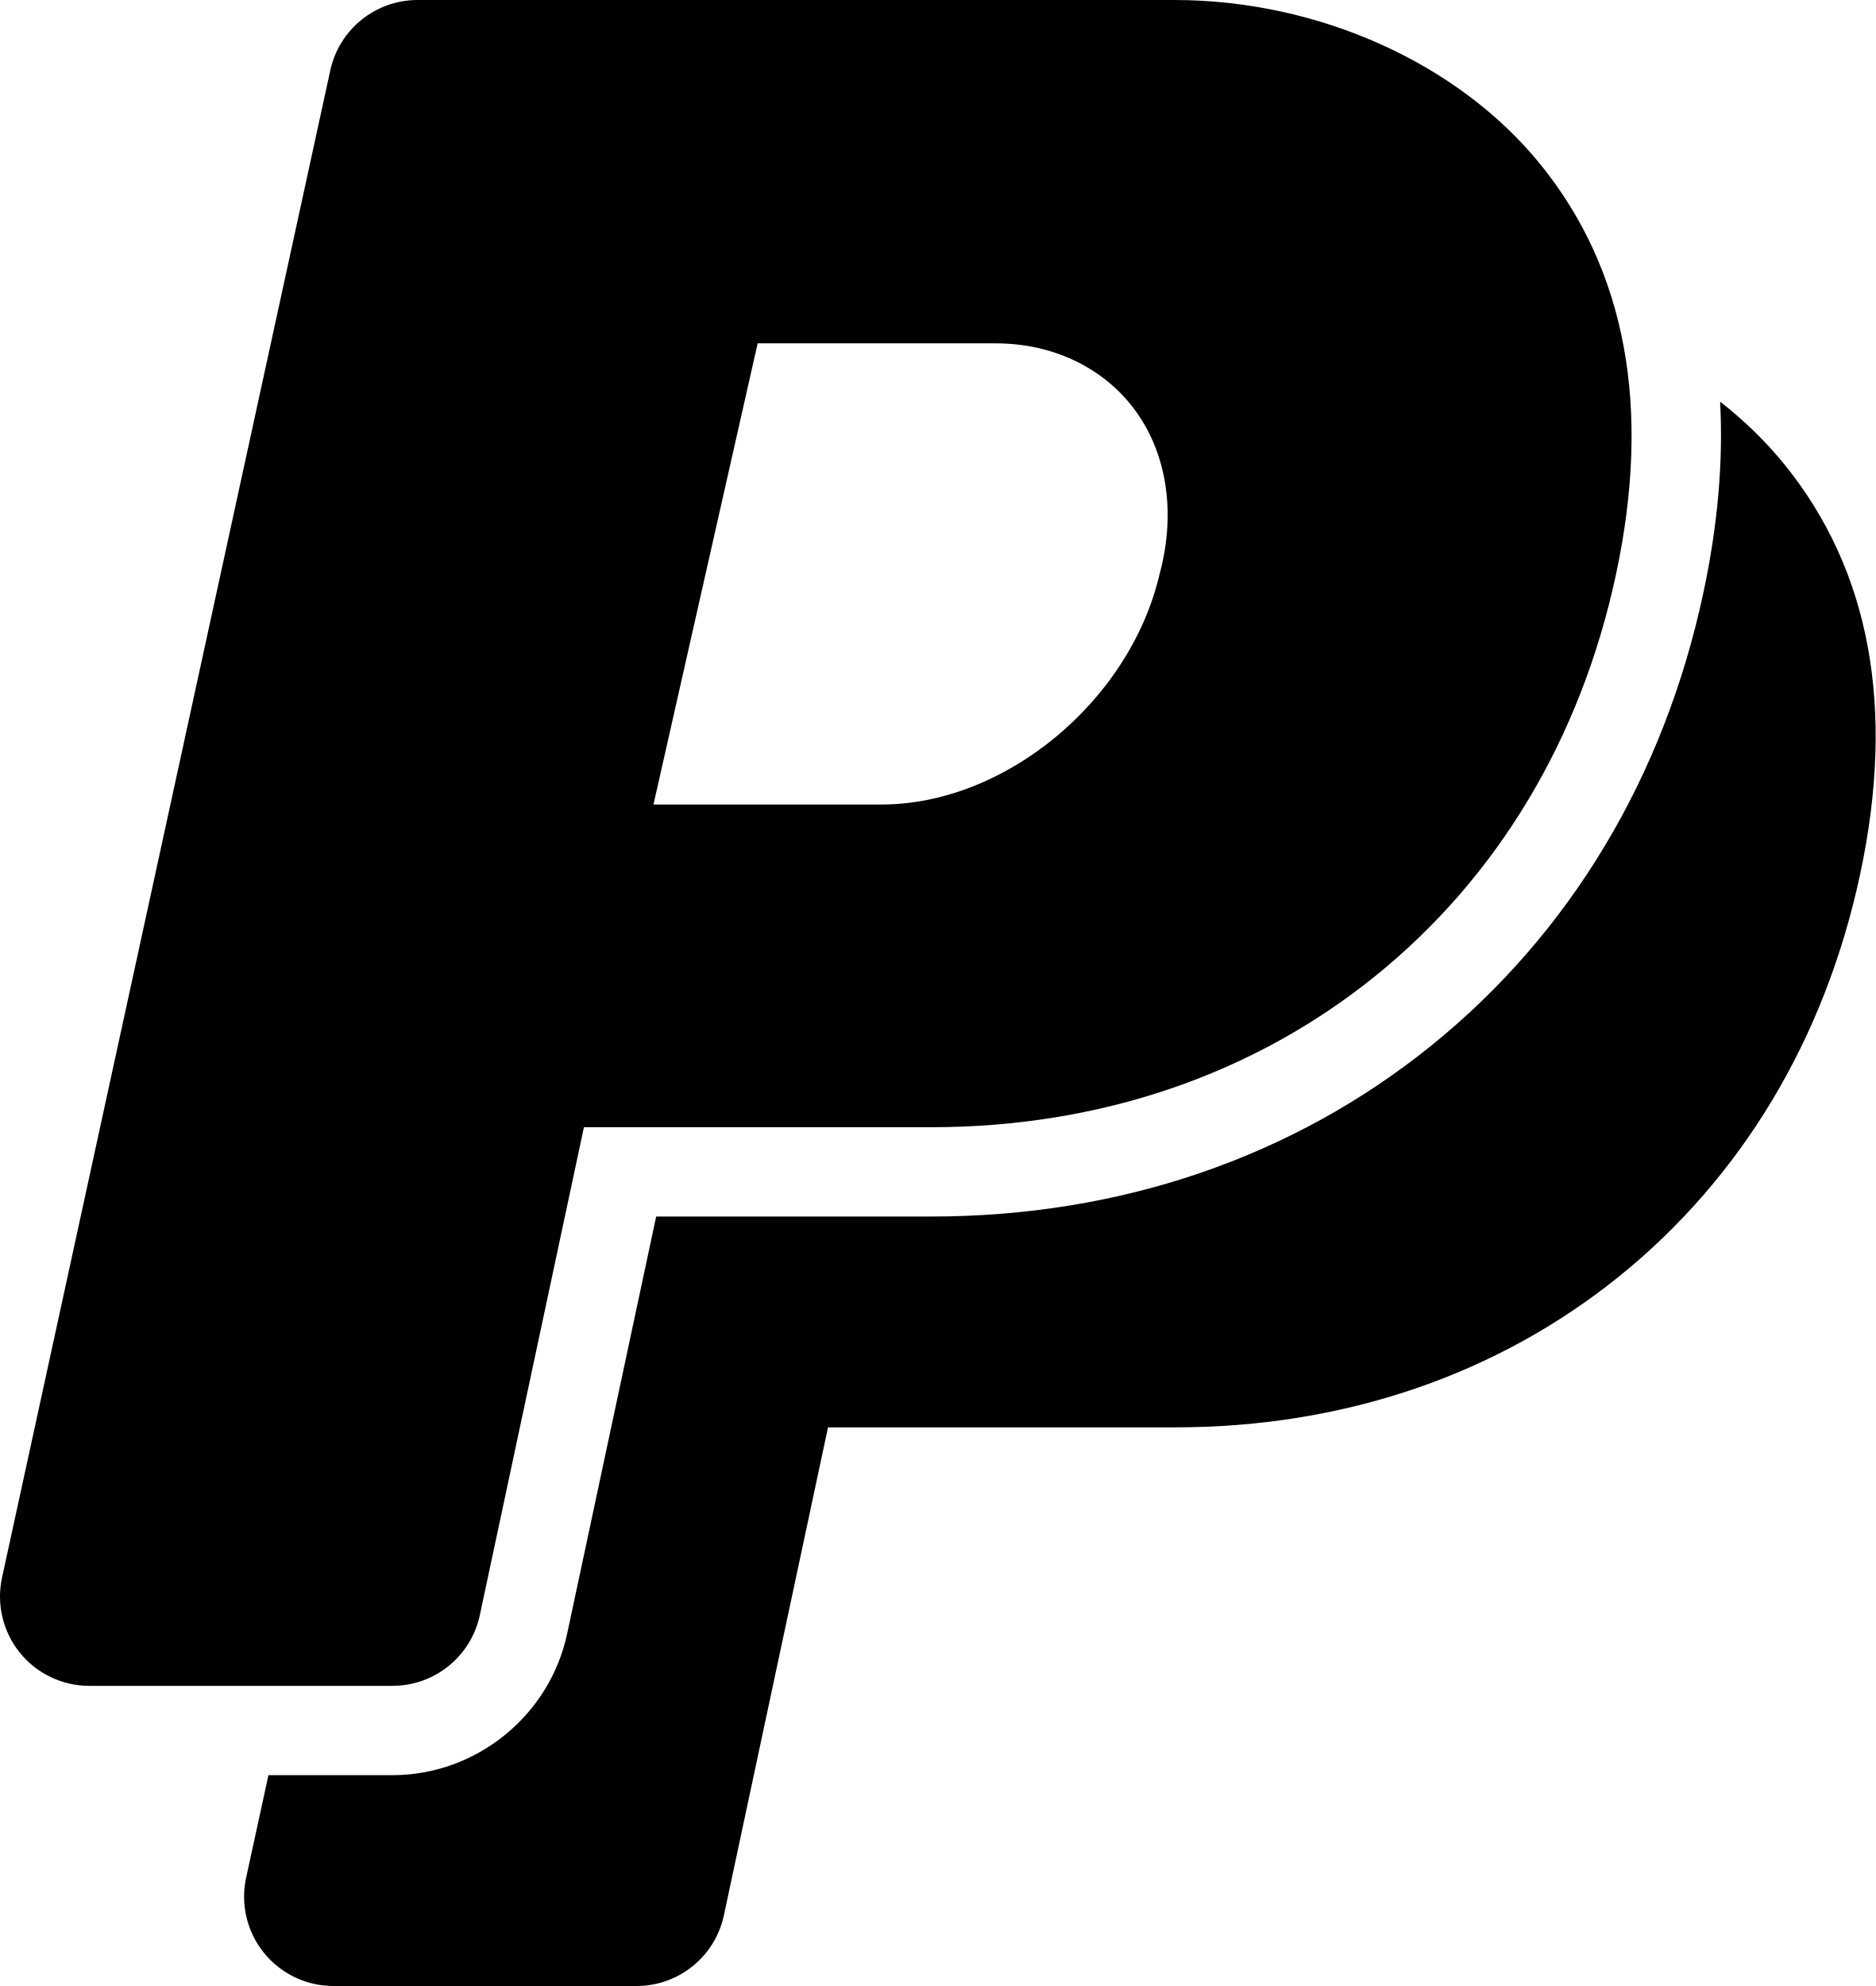
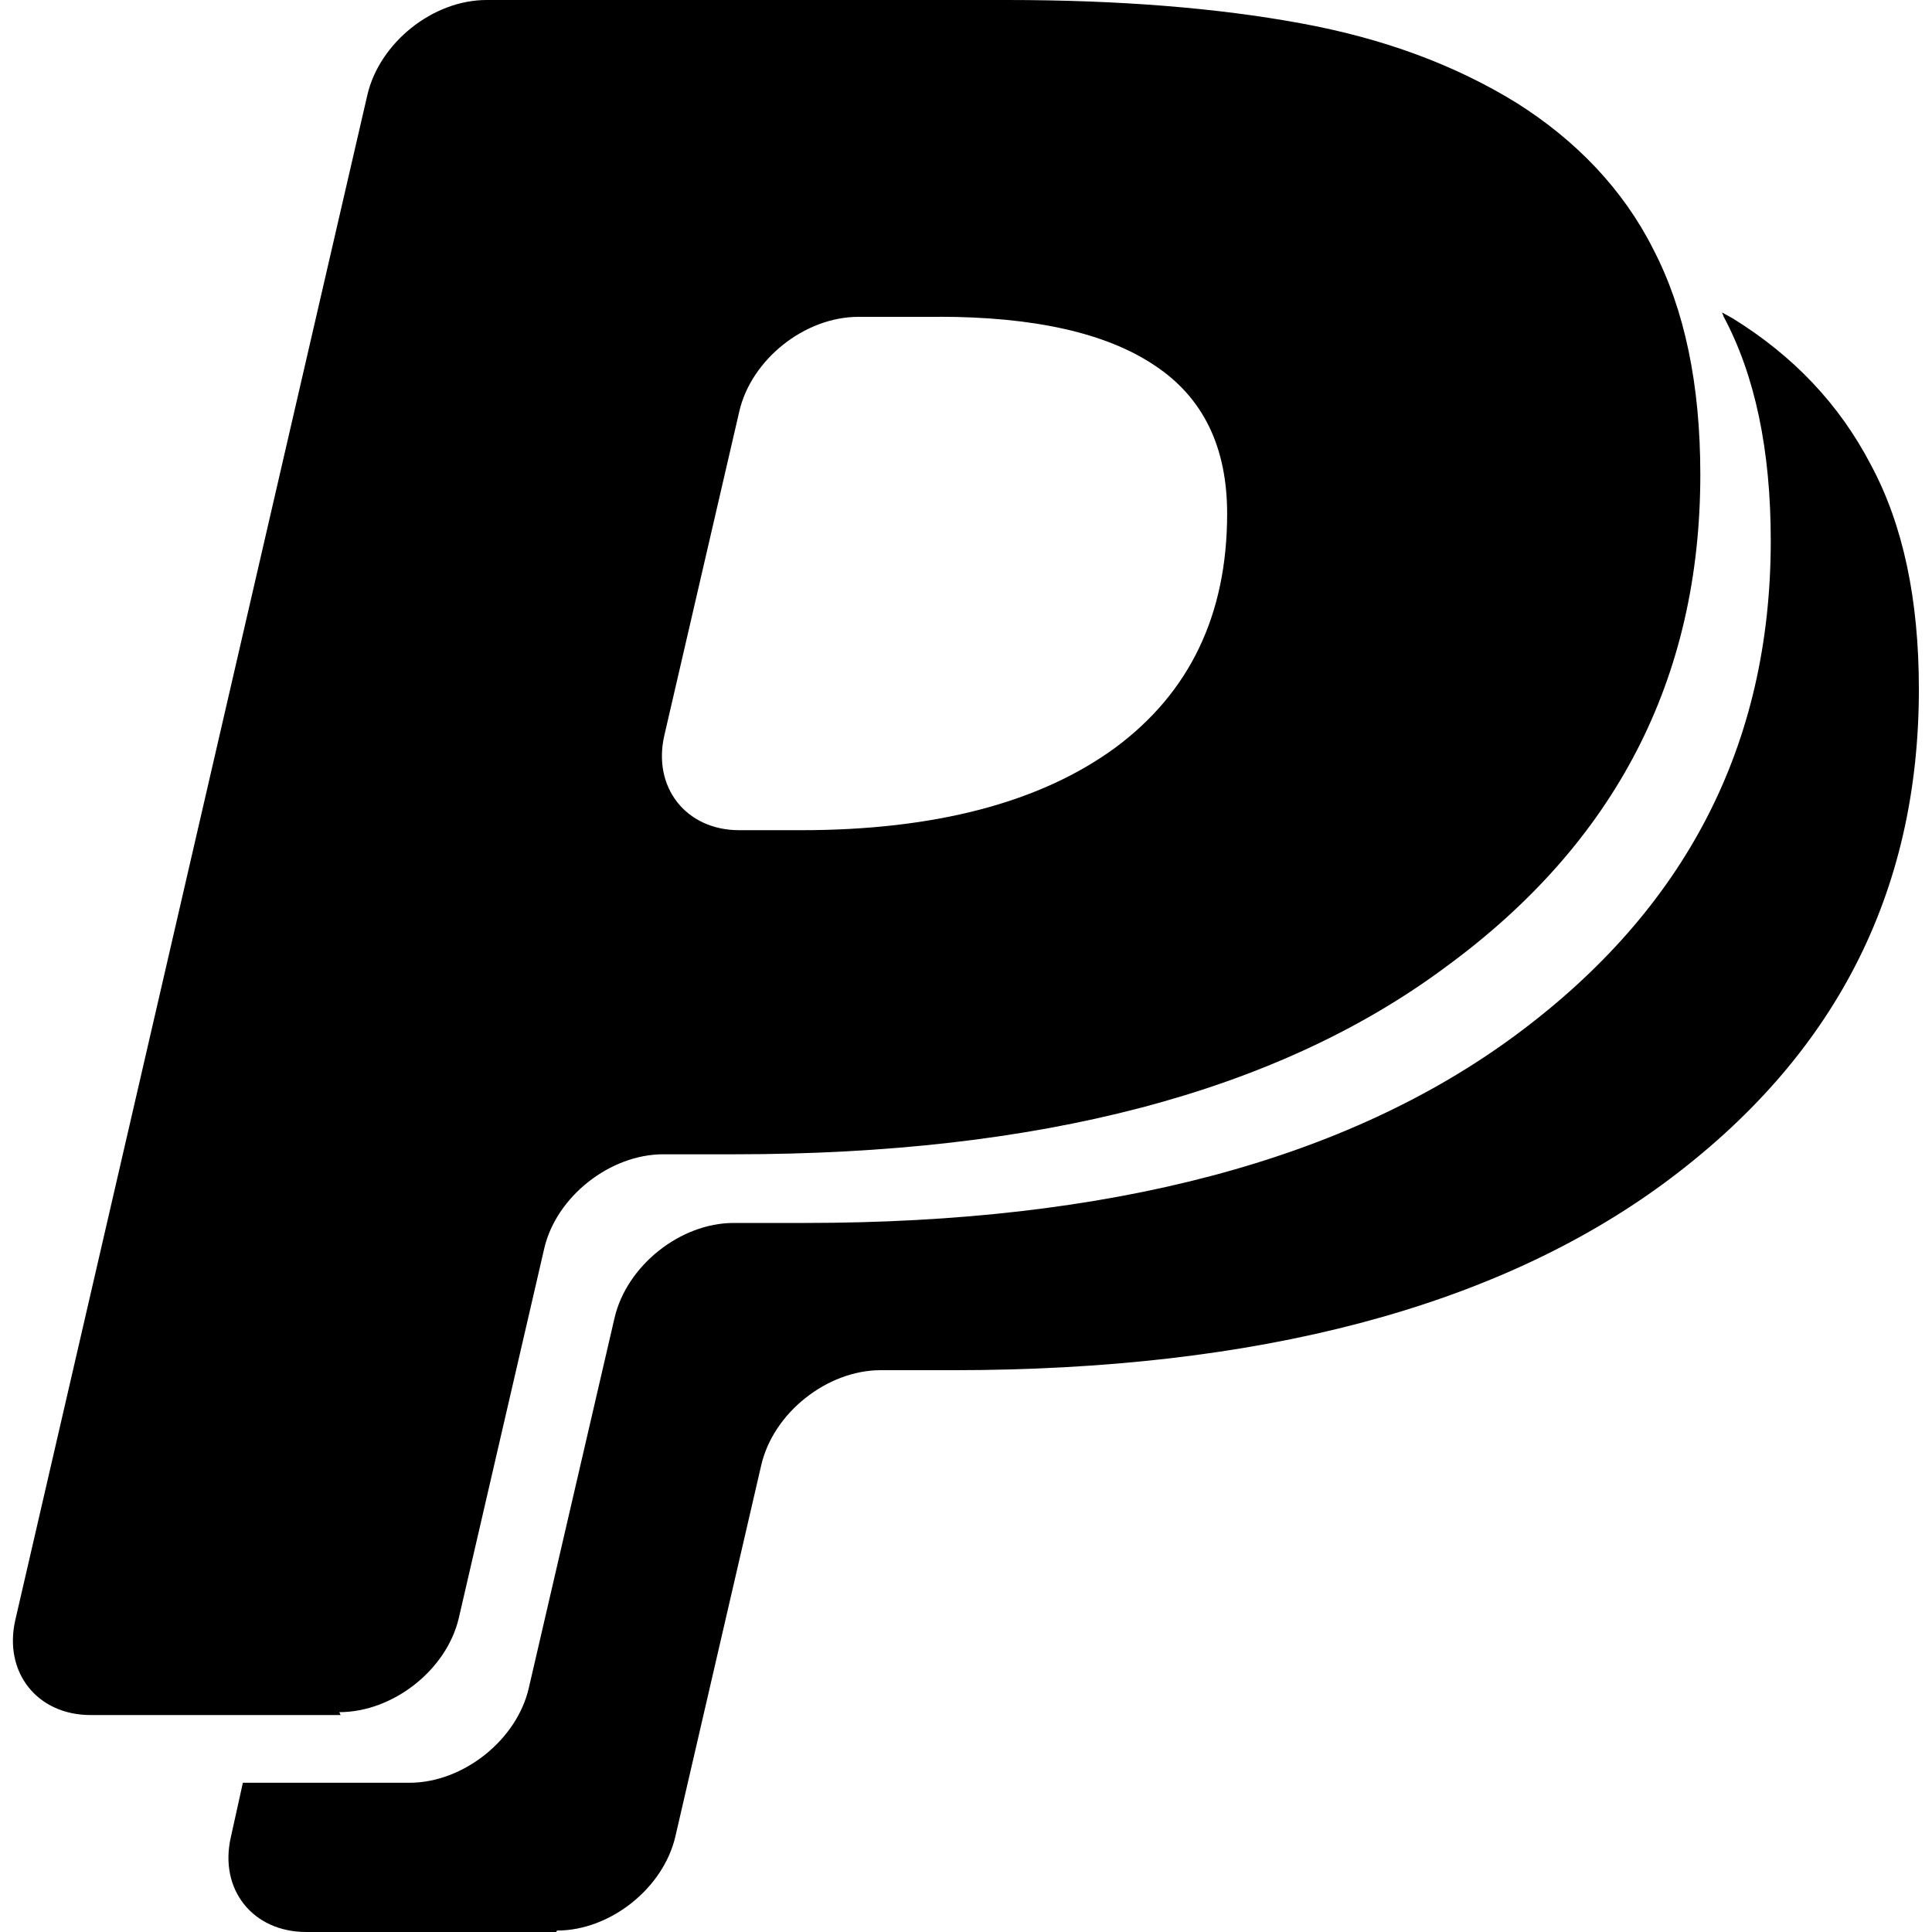
- <svg xmlns="http://www.w3.org/2000/svg" version="1.1" id="Capa_1" x="0px" y="0px" width="411.391px" height="435.504px" viewBox="12.057 0 411.391 435.504" enable-background="new 12.057 0 411.391 435.504" xml:space="preserve">
-   <g>
-     <path d="M403.497,101.917c-4.105-5.073-8.877-9.705-14.166-13.839c0.707,13.117-0.508,27.092-3.668,41.884    c-8.627,40.413-29.256,74.754-59.656,99.304c-30.375,24.533-68.305,37.502-109.687,37.502h-60.344l-19.533,91.512    c-3.836,17.959-19.943,30.99-38.303,30.99H70.938l-4.898,22.484c-1.258,5.789,0.17,11.838,3.887,16.453    c3.715,4.613,9.324,7.297,15.25,7.297h66.498c9.24,0,17.225-6.459,19.152-15.494L193.667,313h76.188    c36.854,0,70.526-11.465,97.384-33.152c26.869-21.697,45.129-52.186,52.807-88.162    C427.823,155.309,422.252,125.106,403.497,101.917z" />
-     <path d="M117.292,354.192l22.84-107.009h76.188c36.853,0,70.527-11.466,97.384-33.154c26.866-21.697,45.129-52.186,52.809-88.161    c7.773-36.378,2.207-66.58-16.553-89.769C331.952,13.832,301.17,0,269.633,0H103.639C94.43,0,86.465,6.417,84.504,15.414    L12.505,345.938c-1.26,5.789,0.168,11.838,3.887,16.453c3.713,4.613,9.32,7.295,15.248,7.295h66.5    C107.38,369.688,115.36,363.229,117.292,354.192z M178.235,75.291h52.229c12.287,0,23.275,5.149,30.146,14.129    c7.298,9.539,9.431,22.729,5.853,36.188c-0.047,0.171-0.088,0.342-0.131,0.516c-6.57,27.73-33.892,50.291-60.897,50.291h-50.05    L178.235,75.291z" />
-   </g>
+ <svg xmlns="http://www.w3.org/2000/svg" aria-labelledby="simpleicons-paypal-icon" role="img" viewBox="0 0 24 24">
+   <path d="M6.908 24H3.804c-.664 0-1.086-.529-.936-1.18l.149-.674h2.071c.666 0 1.336-.533 1.482-1.182l1.064-4.592c.15-.648.816-1.18 1.48-1.18h.883c3.789 0 6.734-.779 8.84-2.34s3.16-3.6 3.16-6.135c0-1.125-.195-2.055-.588-2.789 0-.016-.016-.031-.016-.046l.135.075c.75.465 1.32 1.064 1.711 1.814.404.75.598 1.68.598 2.791 0 2.535-1.049 4.574-3.164 6.135-2.1 1.545-5.055 2.324-8.834 2.324h-.9c-.66 0-1.334.525-1.484 1.186L8.39 22.812c-.149.645-.81 1.17-1.47 1.17L6.908 24zm-2.677-2.695H1.126c-.663 0-1.084-.529-.936-1.18L4.563 1.182C4.714.529 5.378 0 6.044 0h6.465c1.395 0 2.609.098 3.648.289 1.035.189 1.92.519 2.684.99.736.465 1.322 1.072 1.697 1.818.389.748.584 1.68.584 2.797 0 2.535-1.051 4.574-3.164 6.119-2.1 1.561-5.056 2.326-8.836 2.326h-.883c-.66 0-1.328.524-1.478 1.169L5.7 20.097c-.149.646-.817 1.172-1.485 1.172l.016.036zm7.446-17.369h-1.014c-.666 0-1.332.529-1.48 1.178l-.93 4.02c-.15.648.27 1.179.93 1.179h.766c1.664 0 2.97-.343 3.9-1.021.929-.686 1.395-1.654 1.395-2.912 0-.83-.301-1.445-.9-1.84-.6-.404-1.5-.605-2.686-.605l.019.001z" />
</svg>
